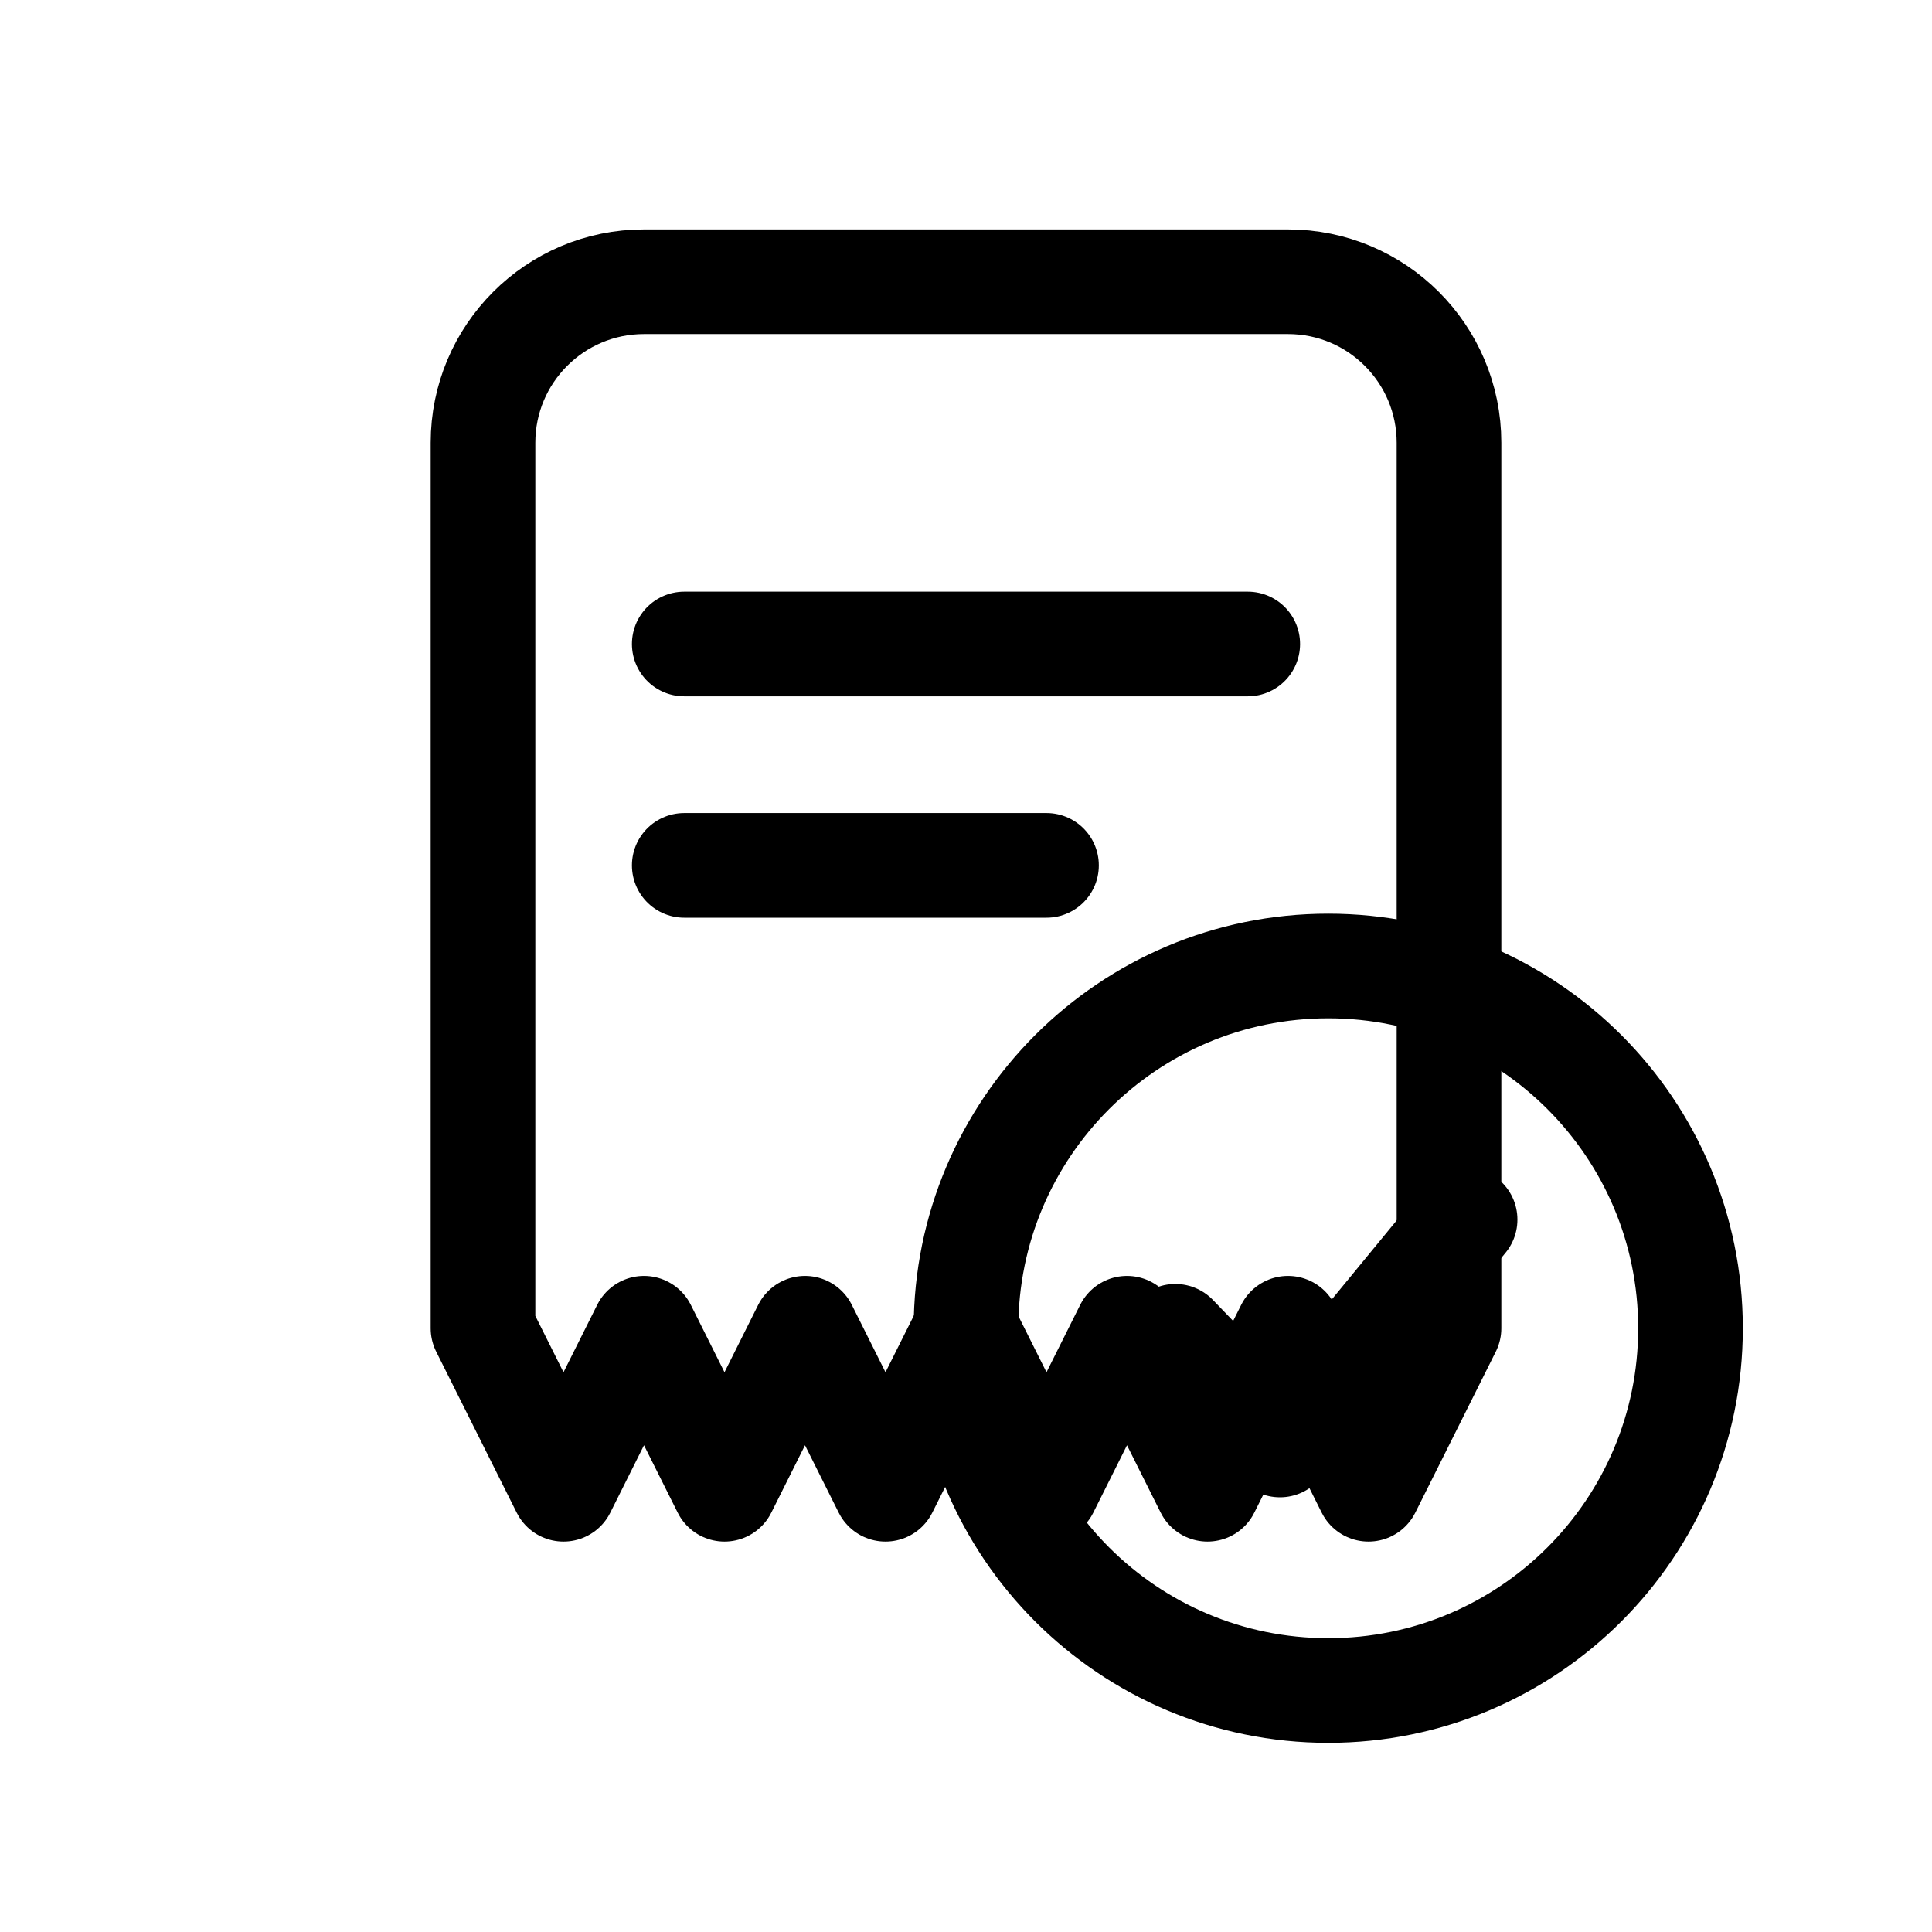
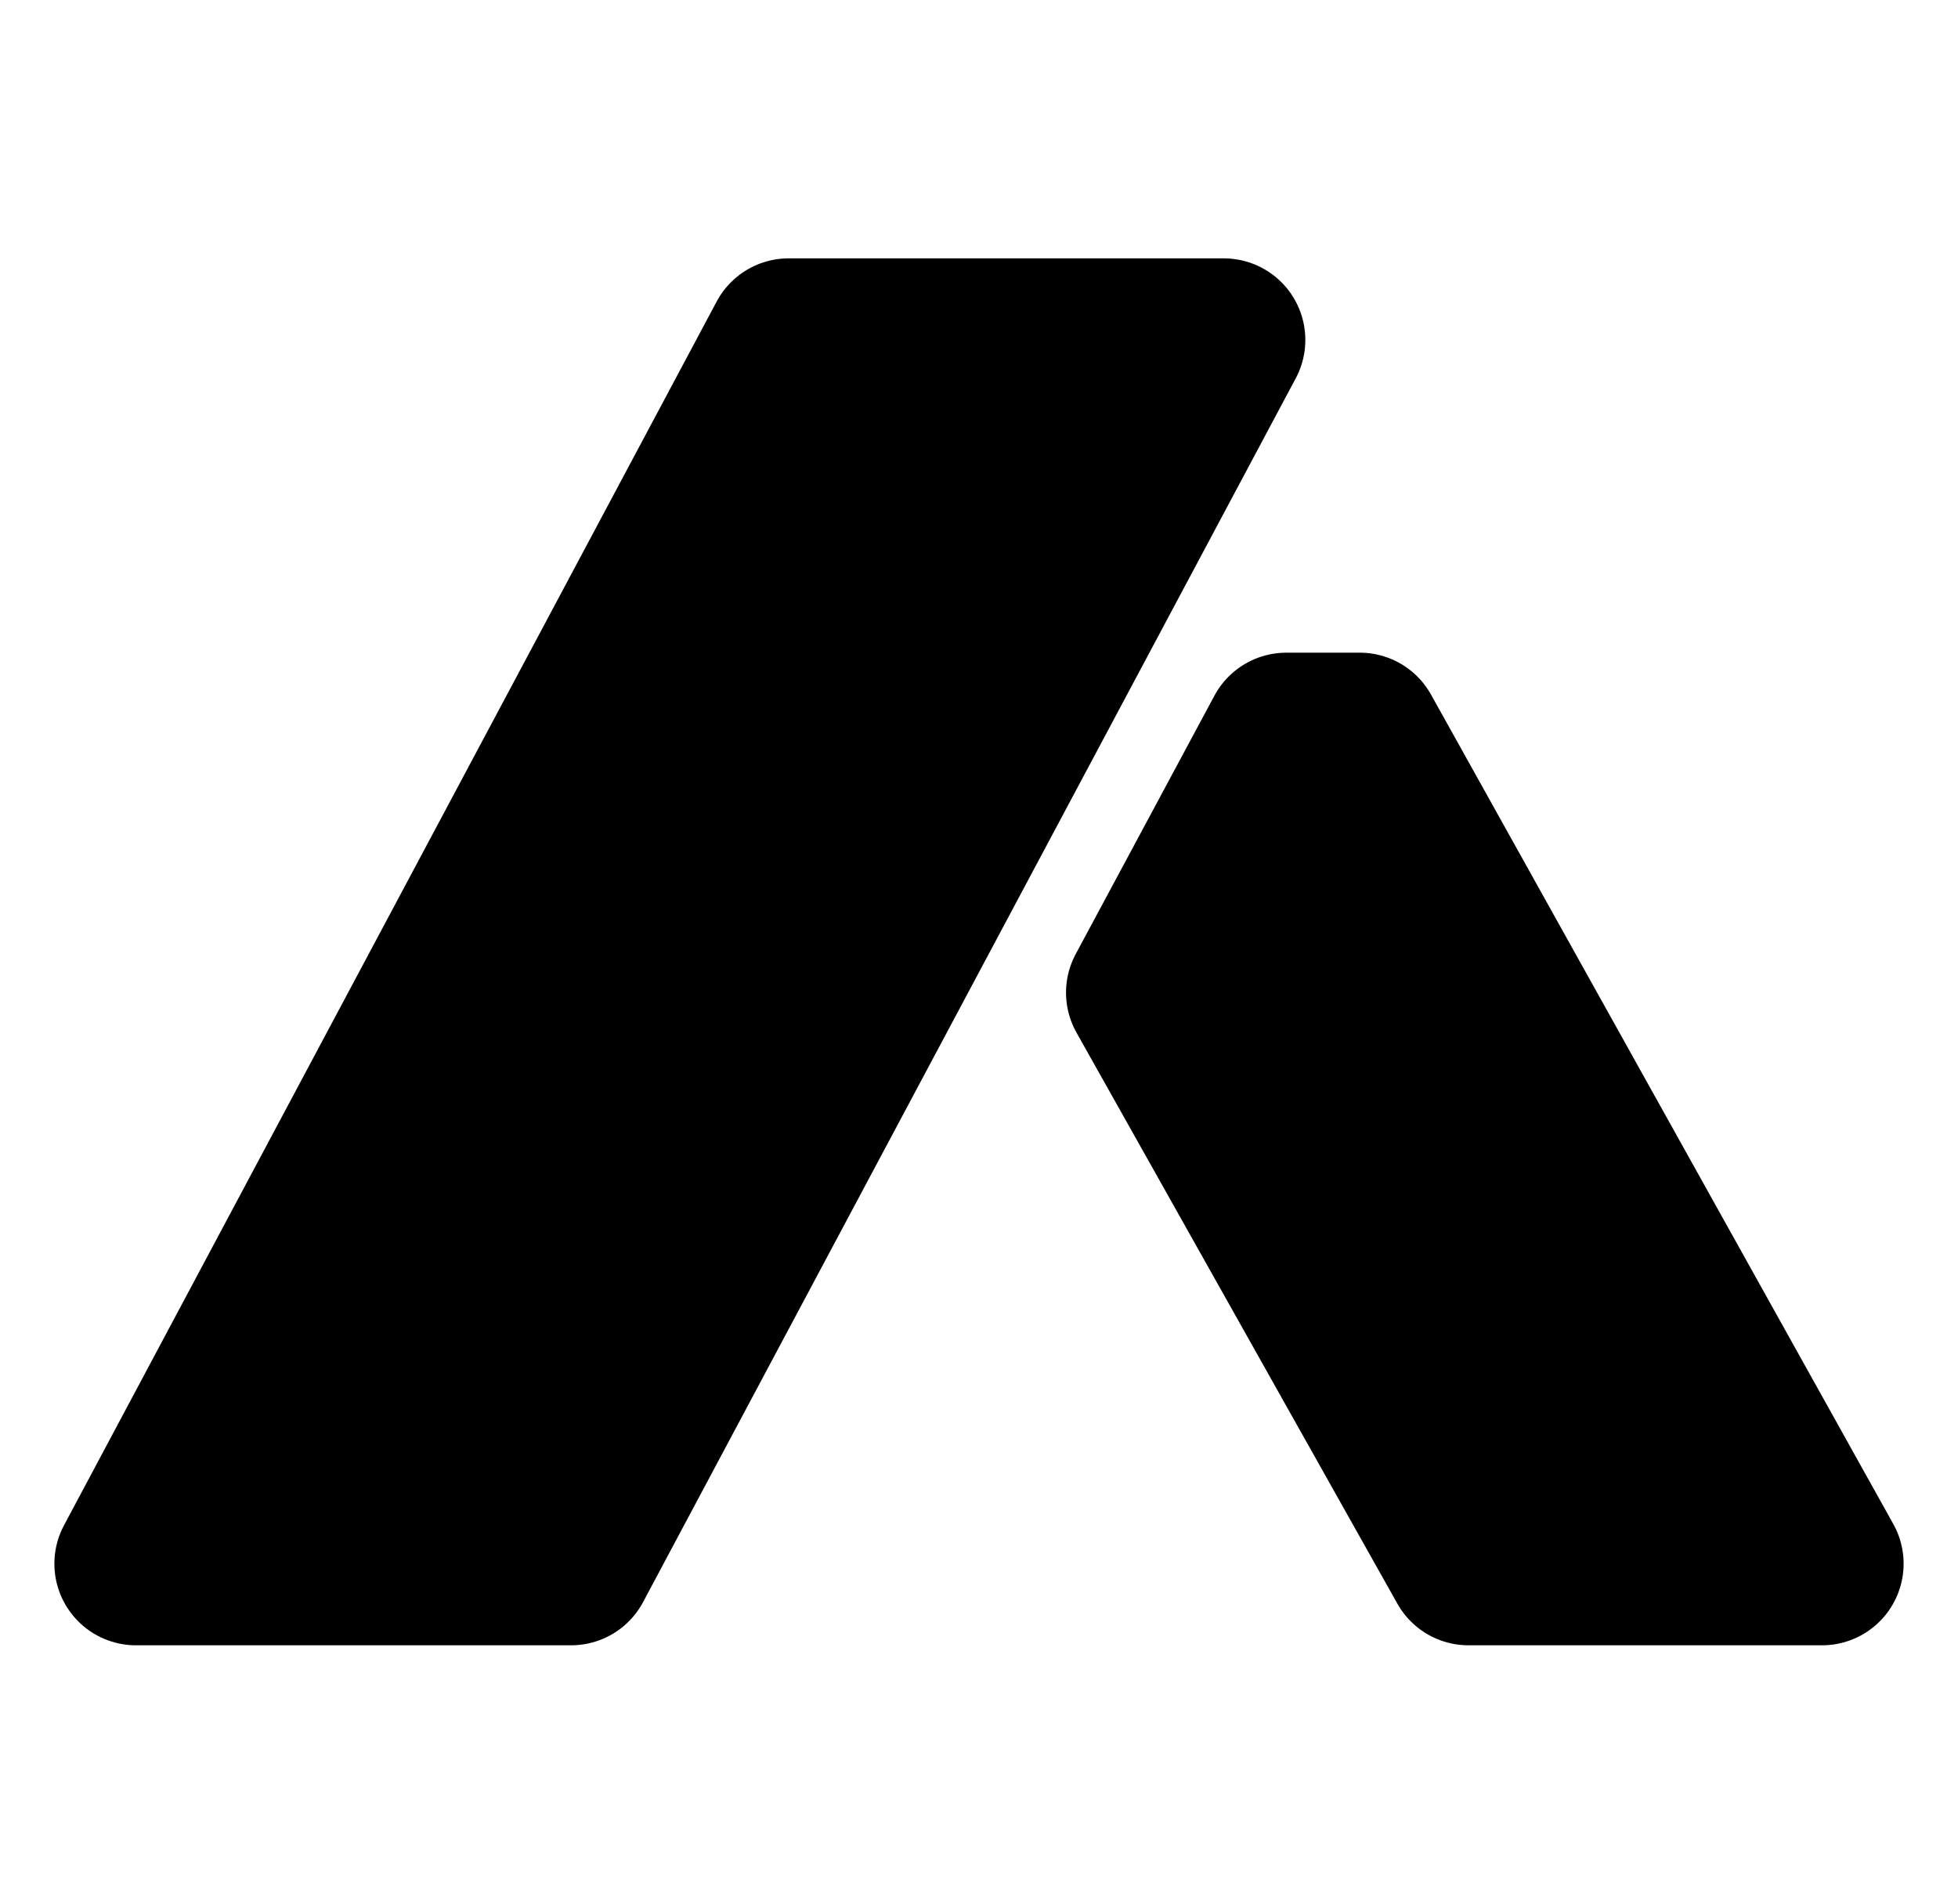
- <svg xmlns="http://www.w3.org/2000/svg" width="48" height="48" viewBox="0 0 48 48" fill="none">
-   <g stroke="#000" fill="none">
-     <path d="M12,11 a4,4 0 0 1 4,-4 h16 a4,4 0 0 1 4,4 v22 l-2,4 l-2,-4 l-2,4 l-2,-4 l-2,4 l-2,-4 l-2,4 l-2,-4 l-2,4 l-2,-4 l-2,4 l-2,-4 Z" stroke-width="2.6" stroke-linejoin="round" />
-     <line x1="17" y1="16" x2="31" y2="16" stroke-width="2.6" stroke-linecap="round" />
-     <line x1="17" y1="21.5" x2="26" y2="21.5" stroke-width="2.6" stroke-linecap="round" />
-     <circle cx="33" cy="33" r="9" stroke-width="2.6" />
-     <path d="M29.2 33.2 l2.6 2.7 l4.6 -5.6" stroke-width="2.6" stroke-linecap="round" stroke-linejoin="round" />
+ <svg xmlns="http://www.w3.org/2000/svg" viewBox="-1 -9.5 72 70">
+   <g stroke-linejoin="round" stroke-width="6" fill="#000" stroke="#000">
+     <polygon points="4,48 20,48 44,3 28,3" />
+     <polygon points="53,48 66,48 49,17.5 46.3,17.5 41.2,27" />
  </g>
</svg>
